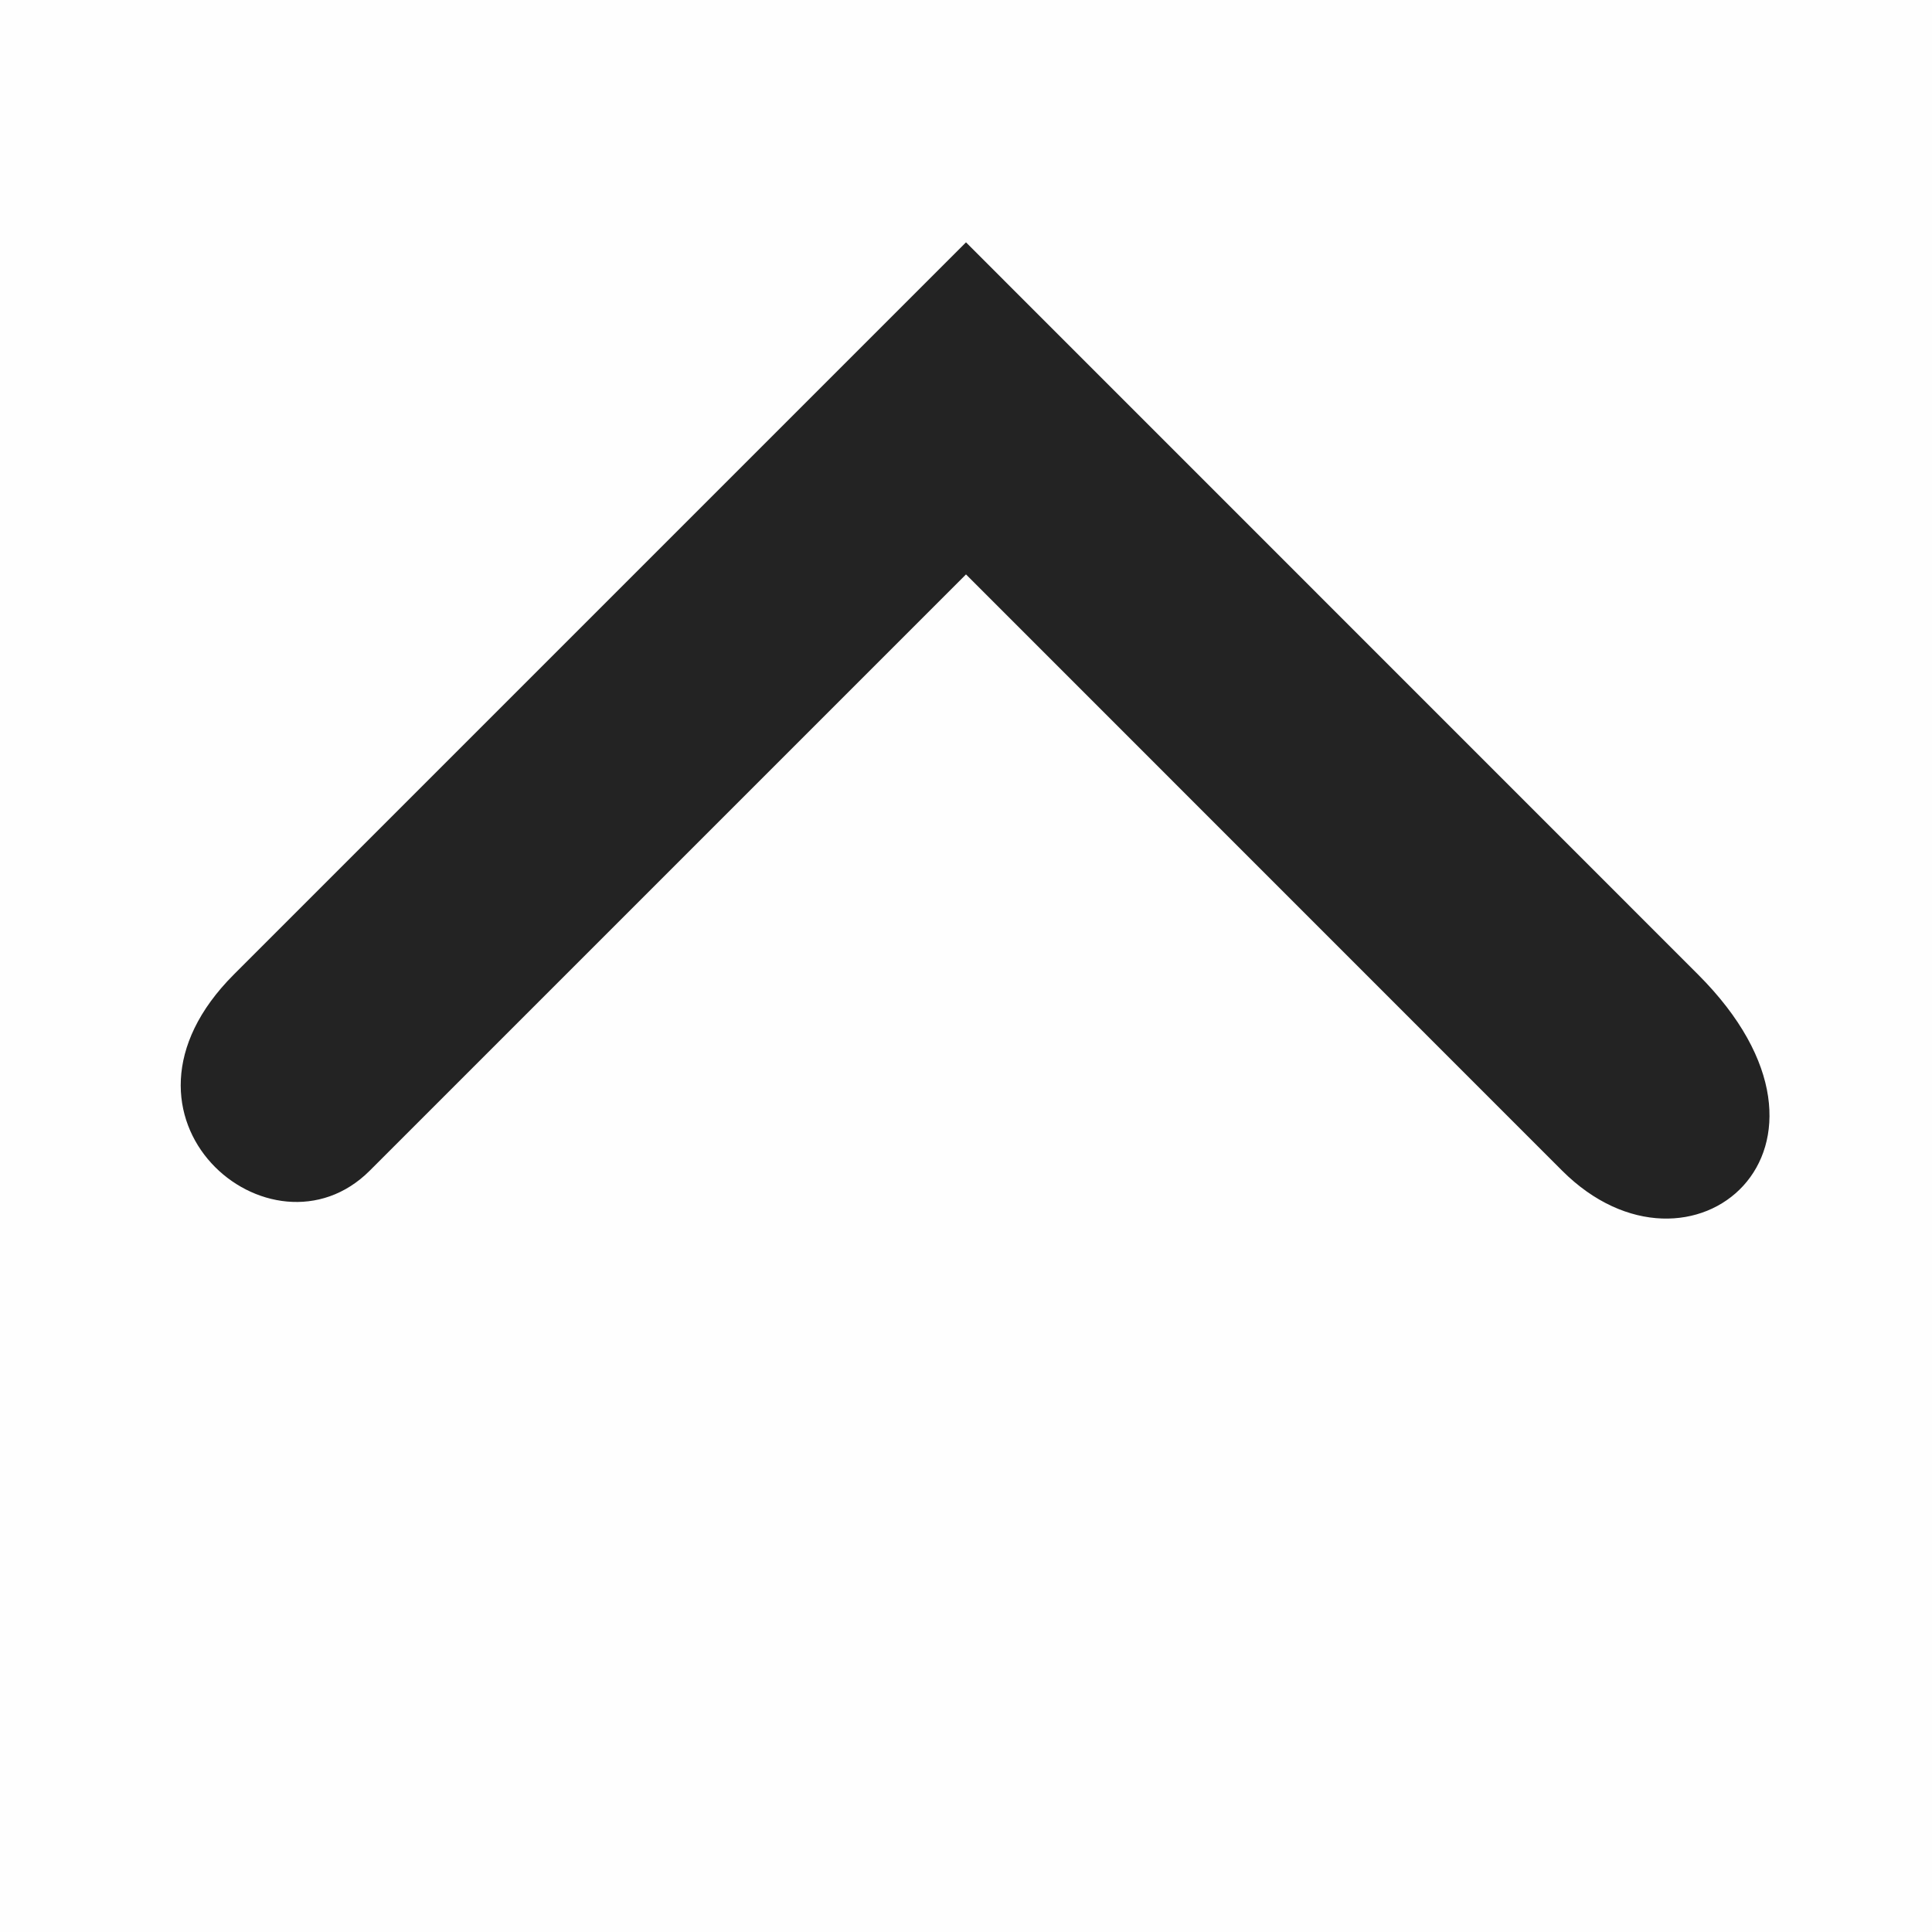
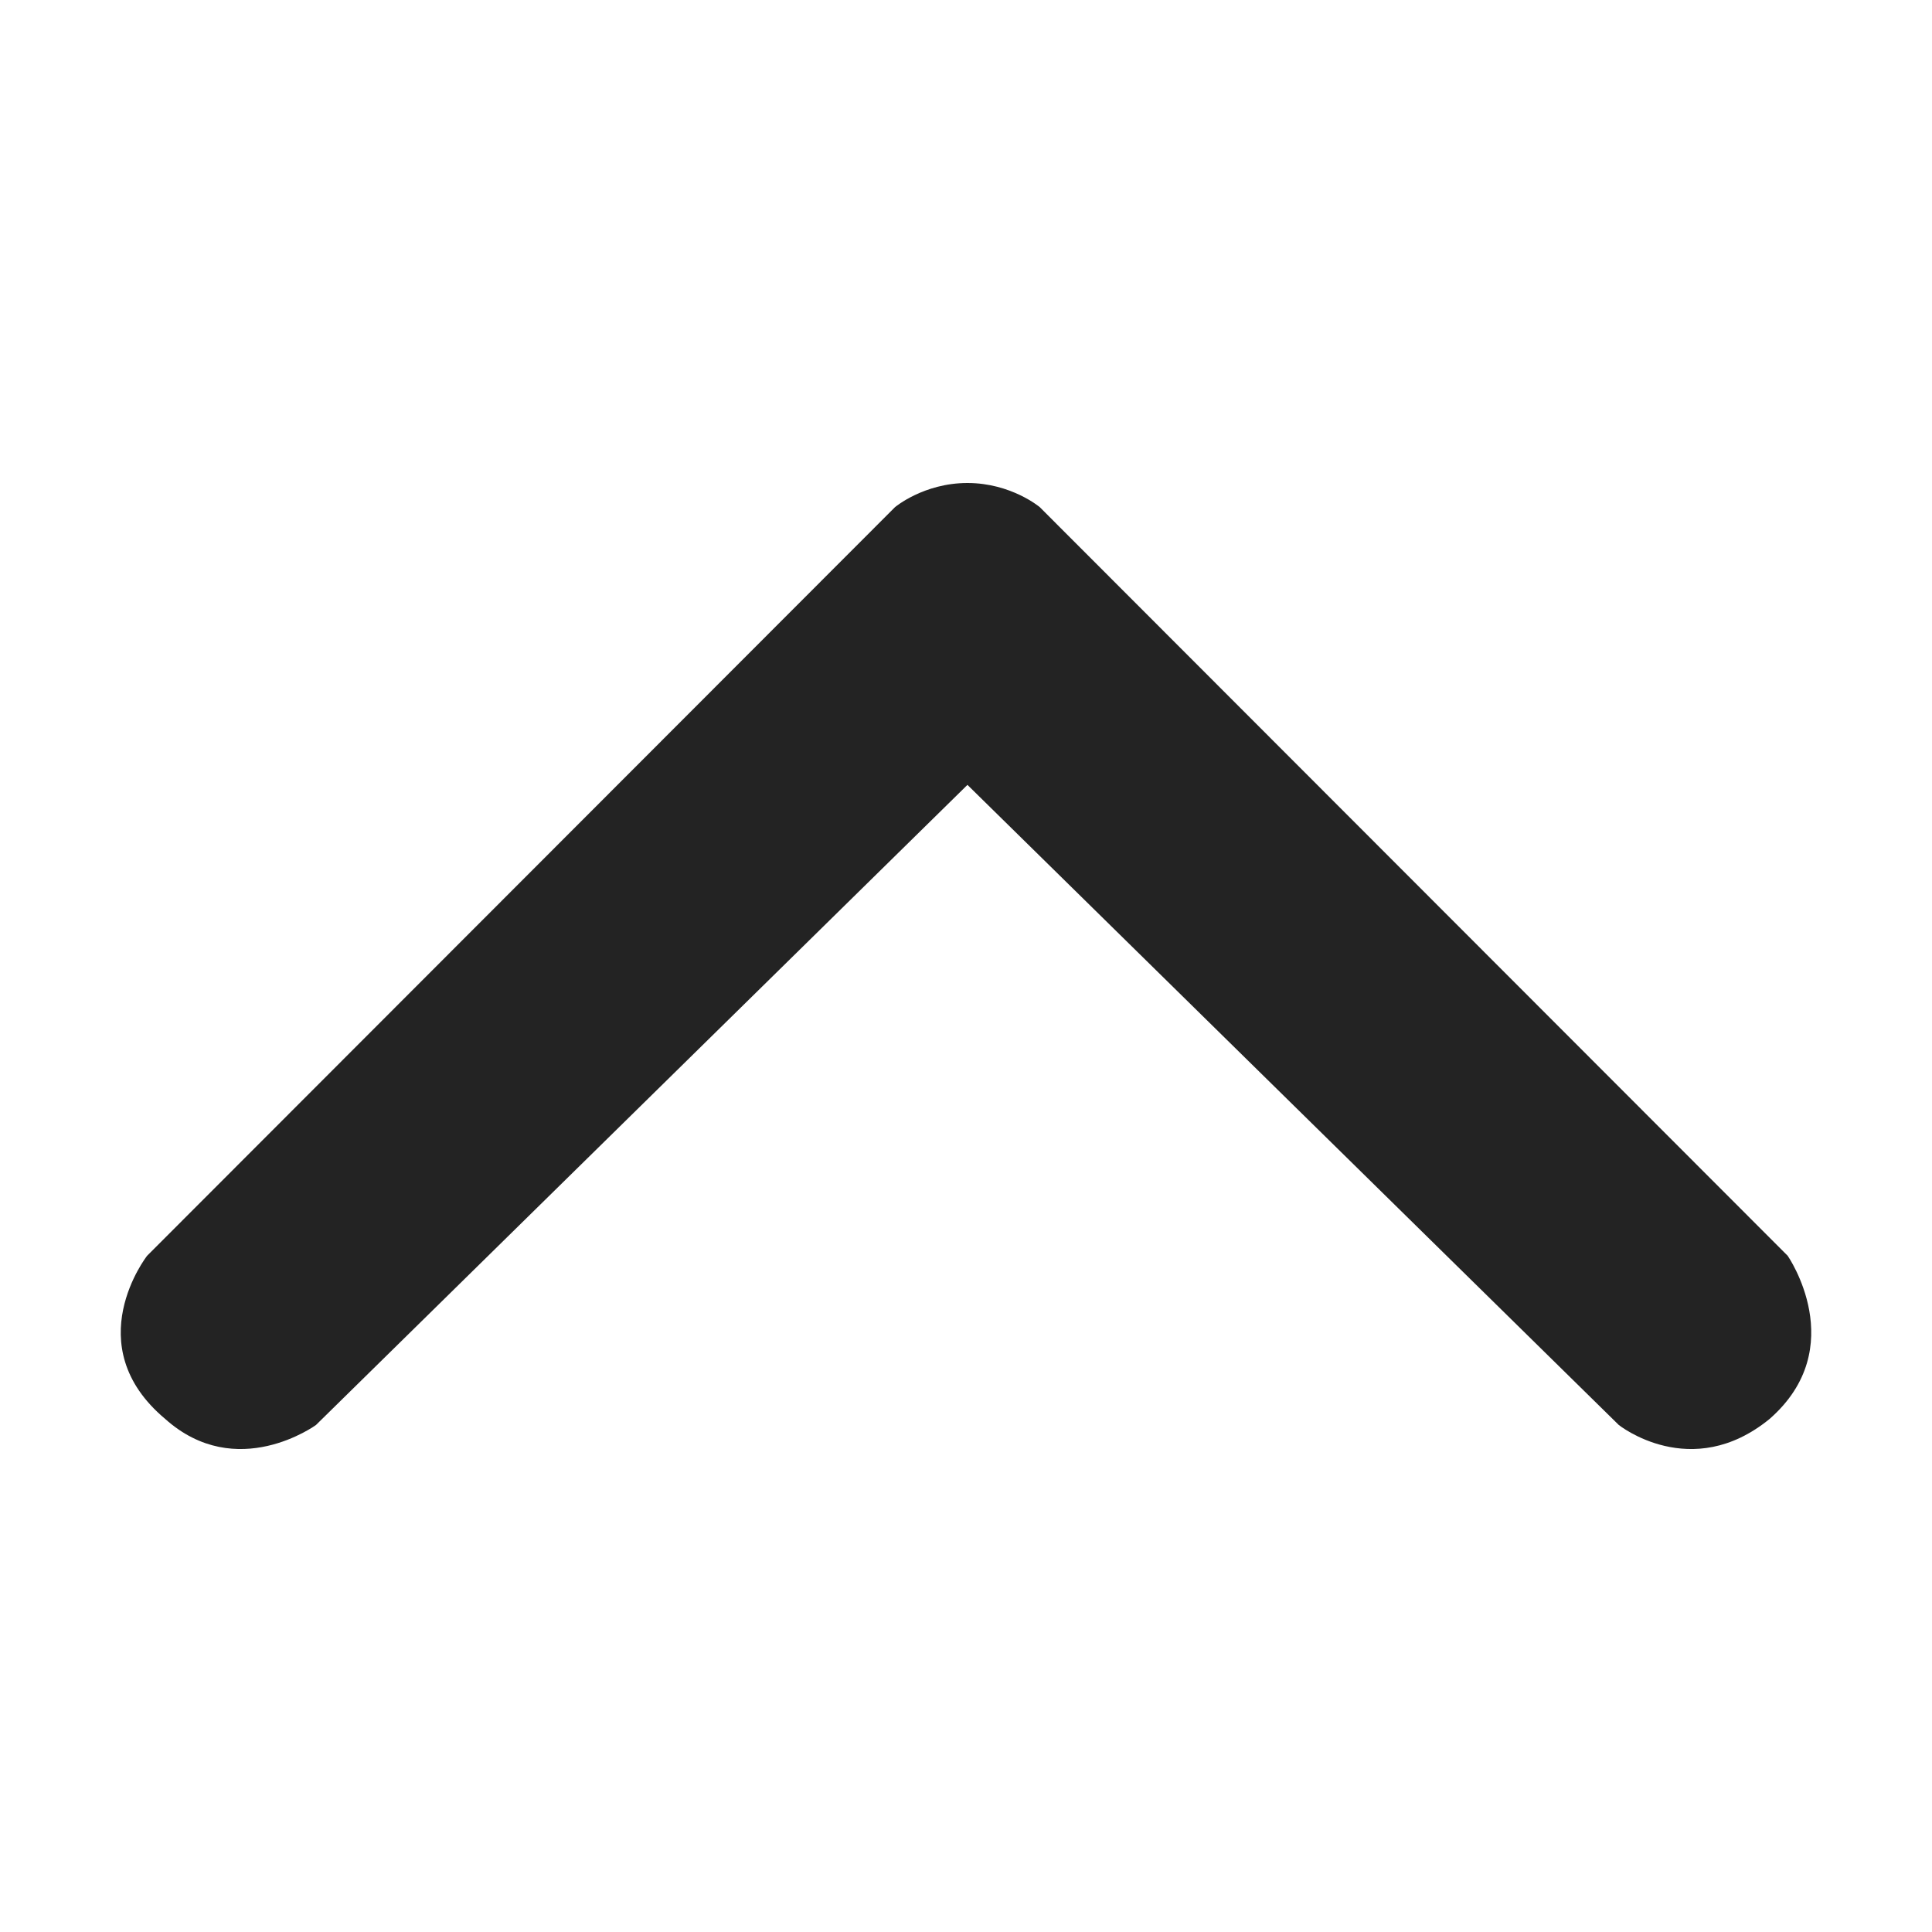
- <svg xmlns="http://www.w3.org/2000/svg" viewBox="0 0 16 16">
-   <path color="#bebebe" d="M0 16V0h16v16z" fill="gray" fill-opacity=".01" />
-   <path d="M1.937 8.07 8 2.007l6.062 6.063C15.5 9.507 14 10.757 12.937 9.695L8 4.757 3.062 9.695C2.25 10.507.75 9.257 1.937 8.07z" fill="#232323" />
+ <svg xmlns="http://www.w3.org/2000/svg" width="16" height="16" viewBox="0 0 16 16" fill="none">
+   <path d="M8.611 4.2C8.611 4.2 8.374 4 8.012 4C7.649 4 7.412 4.2 7.412 4.2L1.218 10.4C1.218 10.4 0.639 11.14 1.368 11.751C1.96 12.281 2.617 11.801 2.617 11.801L8.012 6.5L13.406 11.801C13.406 11.801 14.006 12.281 14.655 11.751C15.331 11.159 14.805 10.4 14.805 10.4L8.611 4.2Z" fill="#232323" />
</svg>
